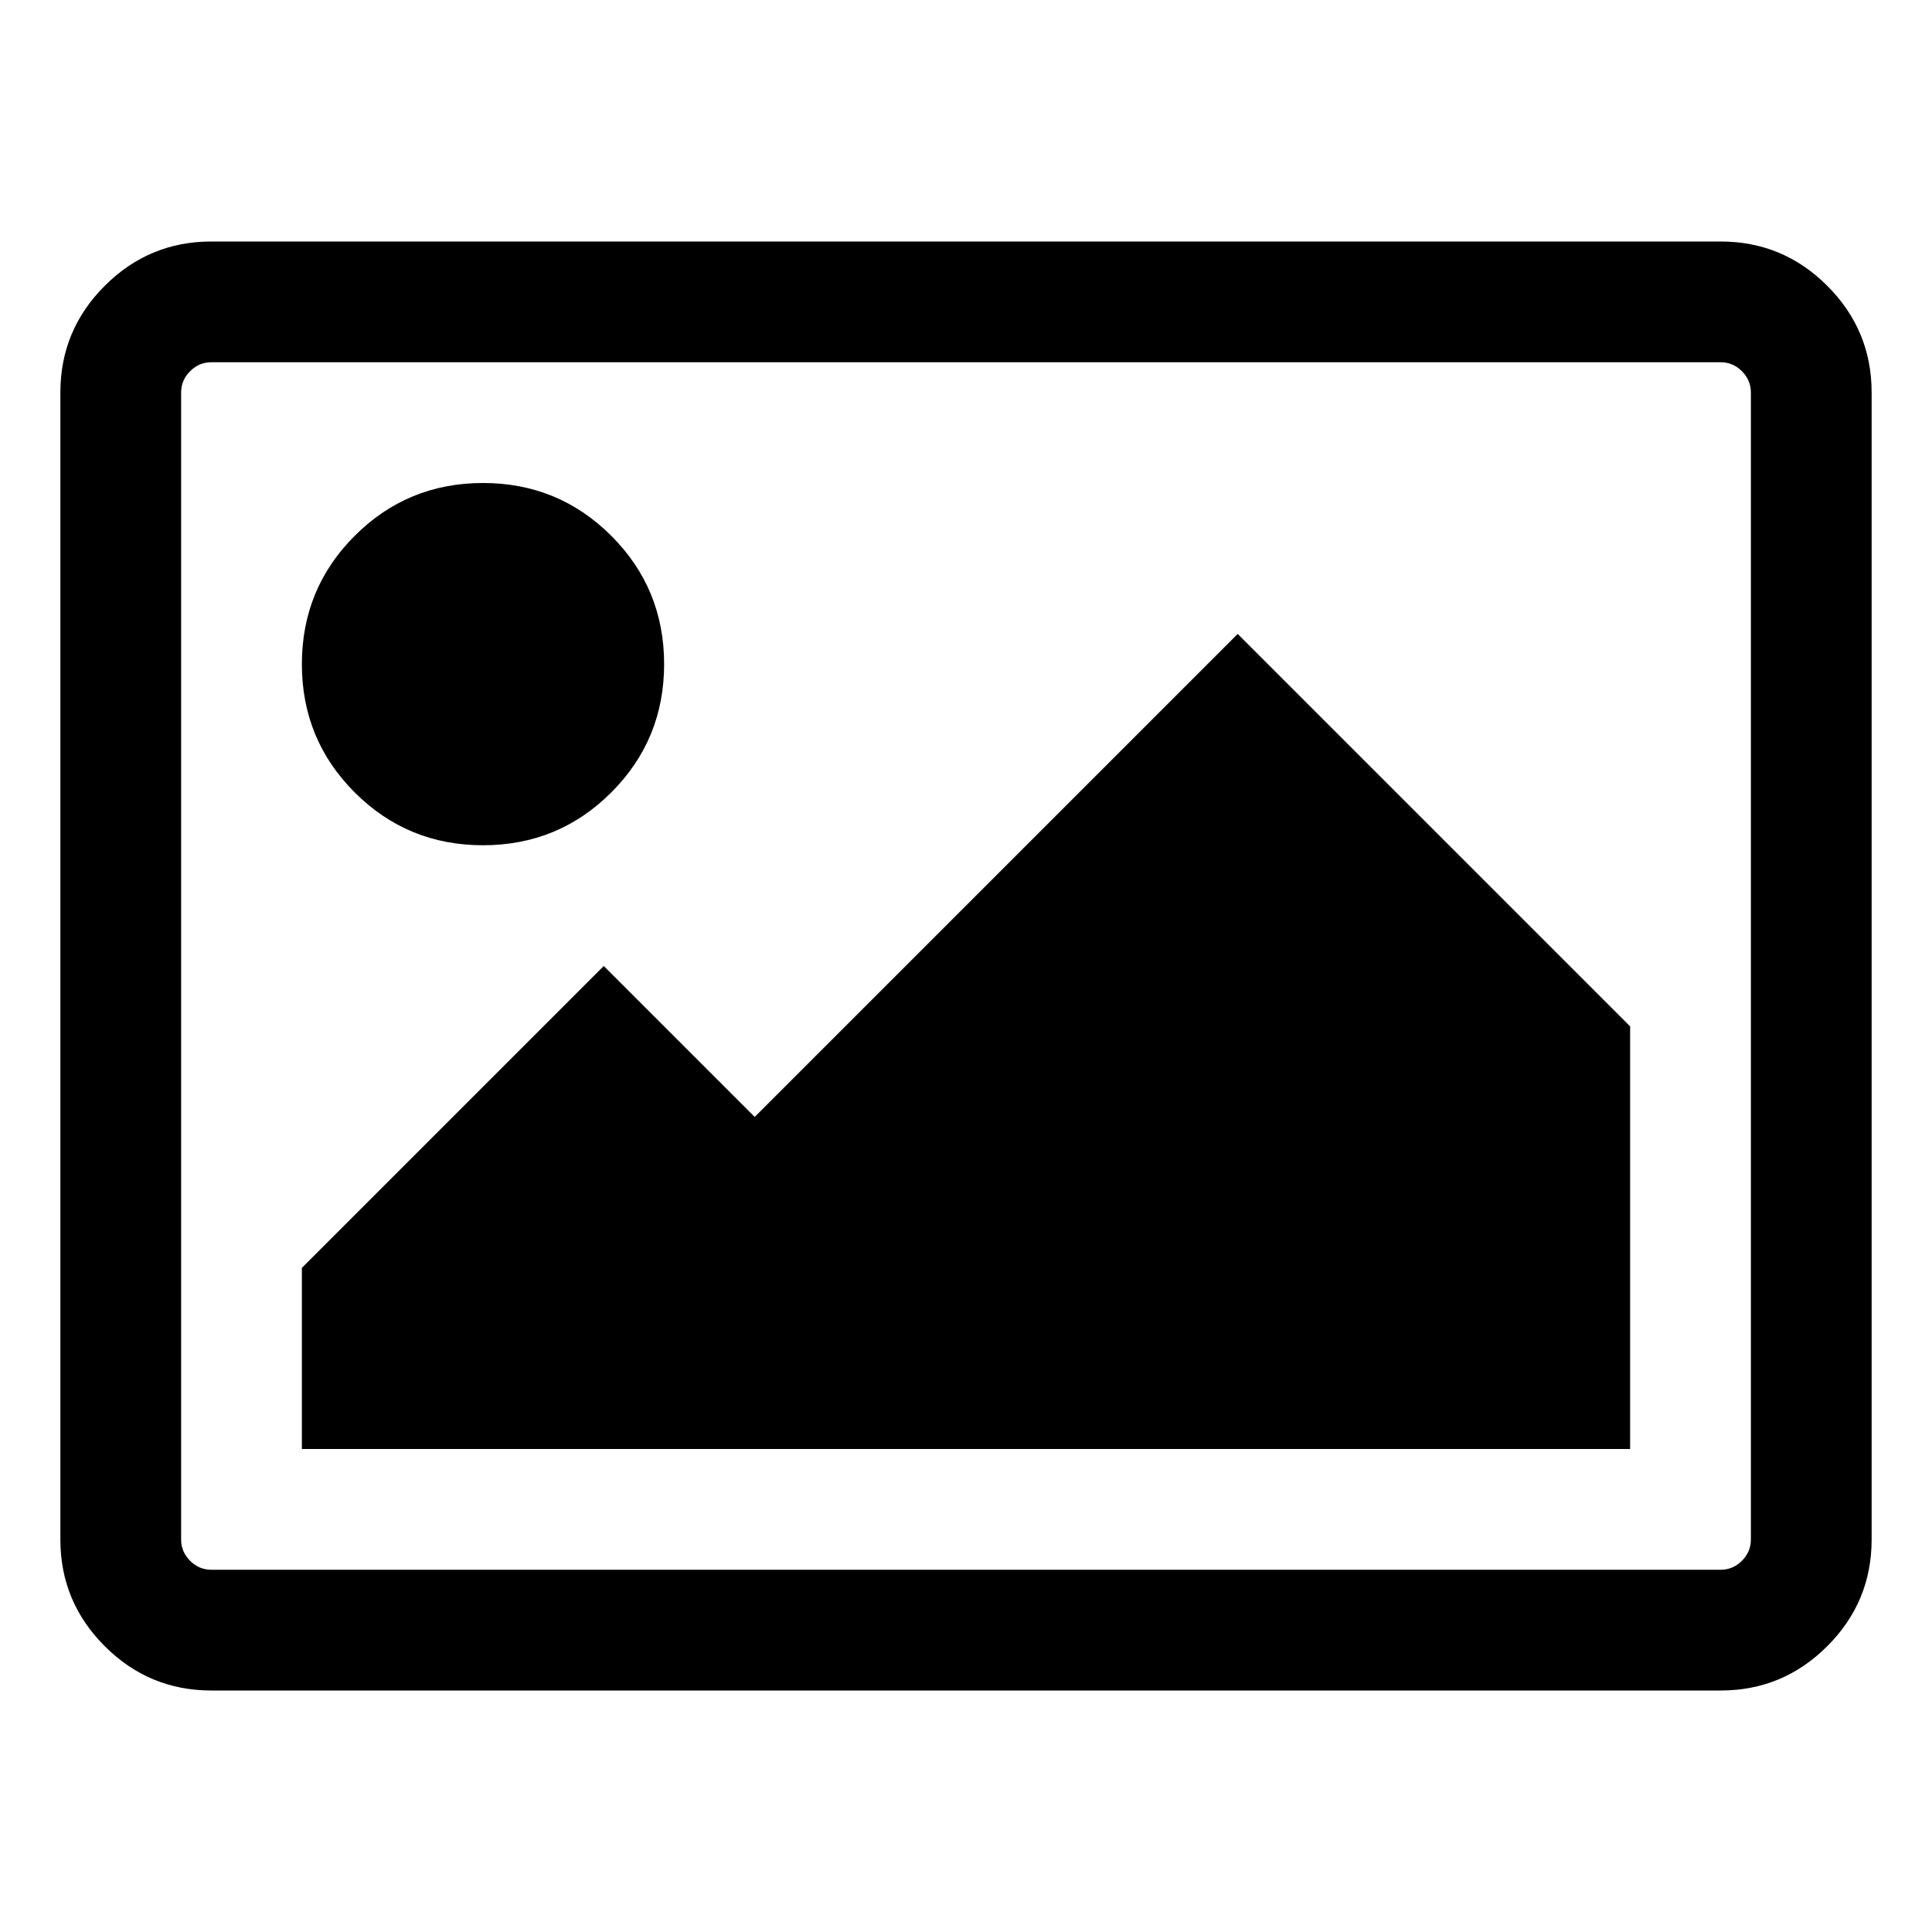
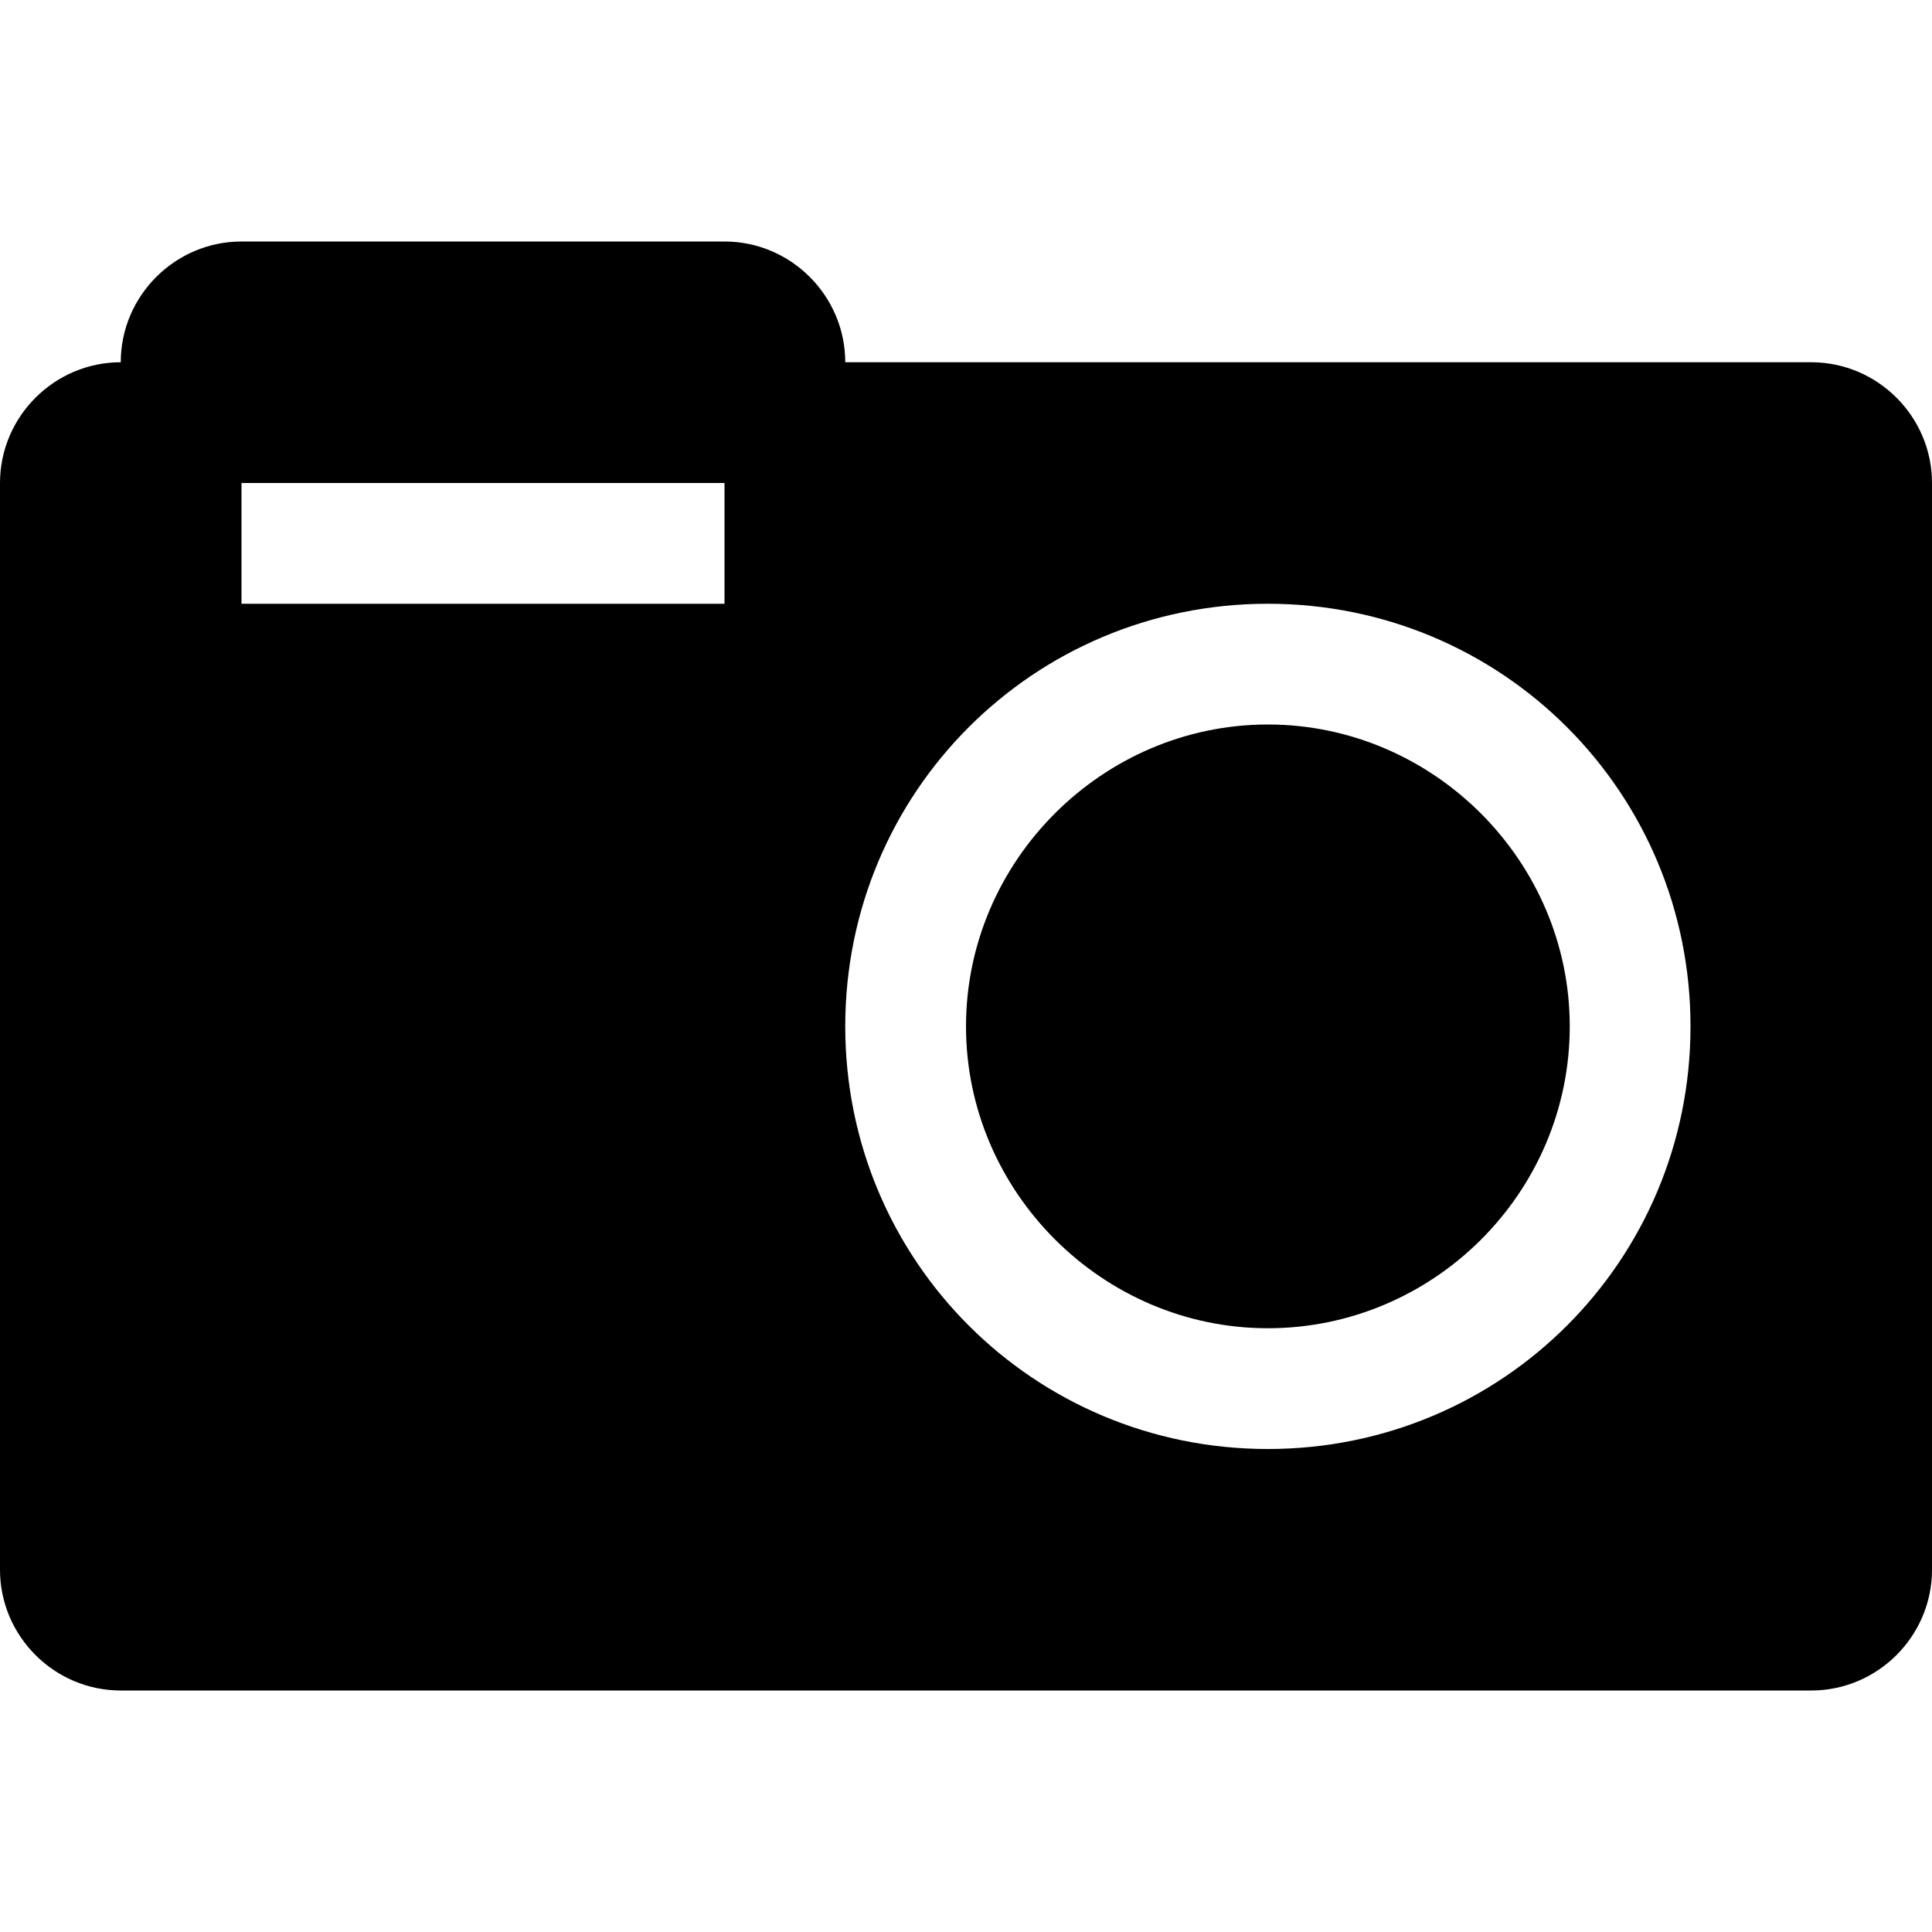
- <svg class="svg-icon" viewBox="0 0 2048 1792" width="16" height="16">
-   <path d="M704 576q0 80-56 136t-136 56-136-56-56-136 56-136 136-56 136 56 56 136zm1024 384v448h-1408v-192l320-320 160 160 512-512zm96-704h-1600q-13 0-22.5 9.5t-9.5 22.5v1216q0 13 9.5 22.5t22.5 9.5h1600q13 0 22.5-9.5t9.5-22.5v-1216q0-13-9.5-22.5t-22.5-9.5zm160 32v1216q0 66-47 113t-113 47h-1600q-66 0-113-47t-47-113v-1216q0-66 47-113t113-47h1600q66 0 113 47t47 113z" />
+ <svg class="svg-icon" viewBox="0 0 16 16" width="16" height="16">
+   <path d="M15 3H7c0-.55-.45-1-1-1H2c-.55 0-1 .45-1 1-.55 0-1 .45-1 1v9c0 .55.45 1 1 1h14c.55 0 1-.45 1-1V4c0-.55-.45-1-1-1zM6 5H2V4h4v1zm4.5 7C8.56 12 7 10.44 7 8.5S8.56 5 10.5 5 14 6.56 14 8.5 12.44 12 10.5 12zM13 8.5c0 1.38-1.13 2.5-2.5 2.5S8 9.87 8 8.5 9.13 6 10.5 6 13 7.13 13 8.5z" />
</svg>
